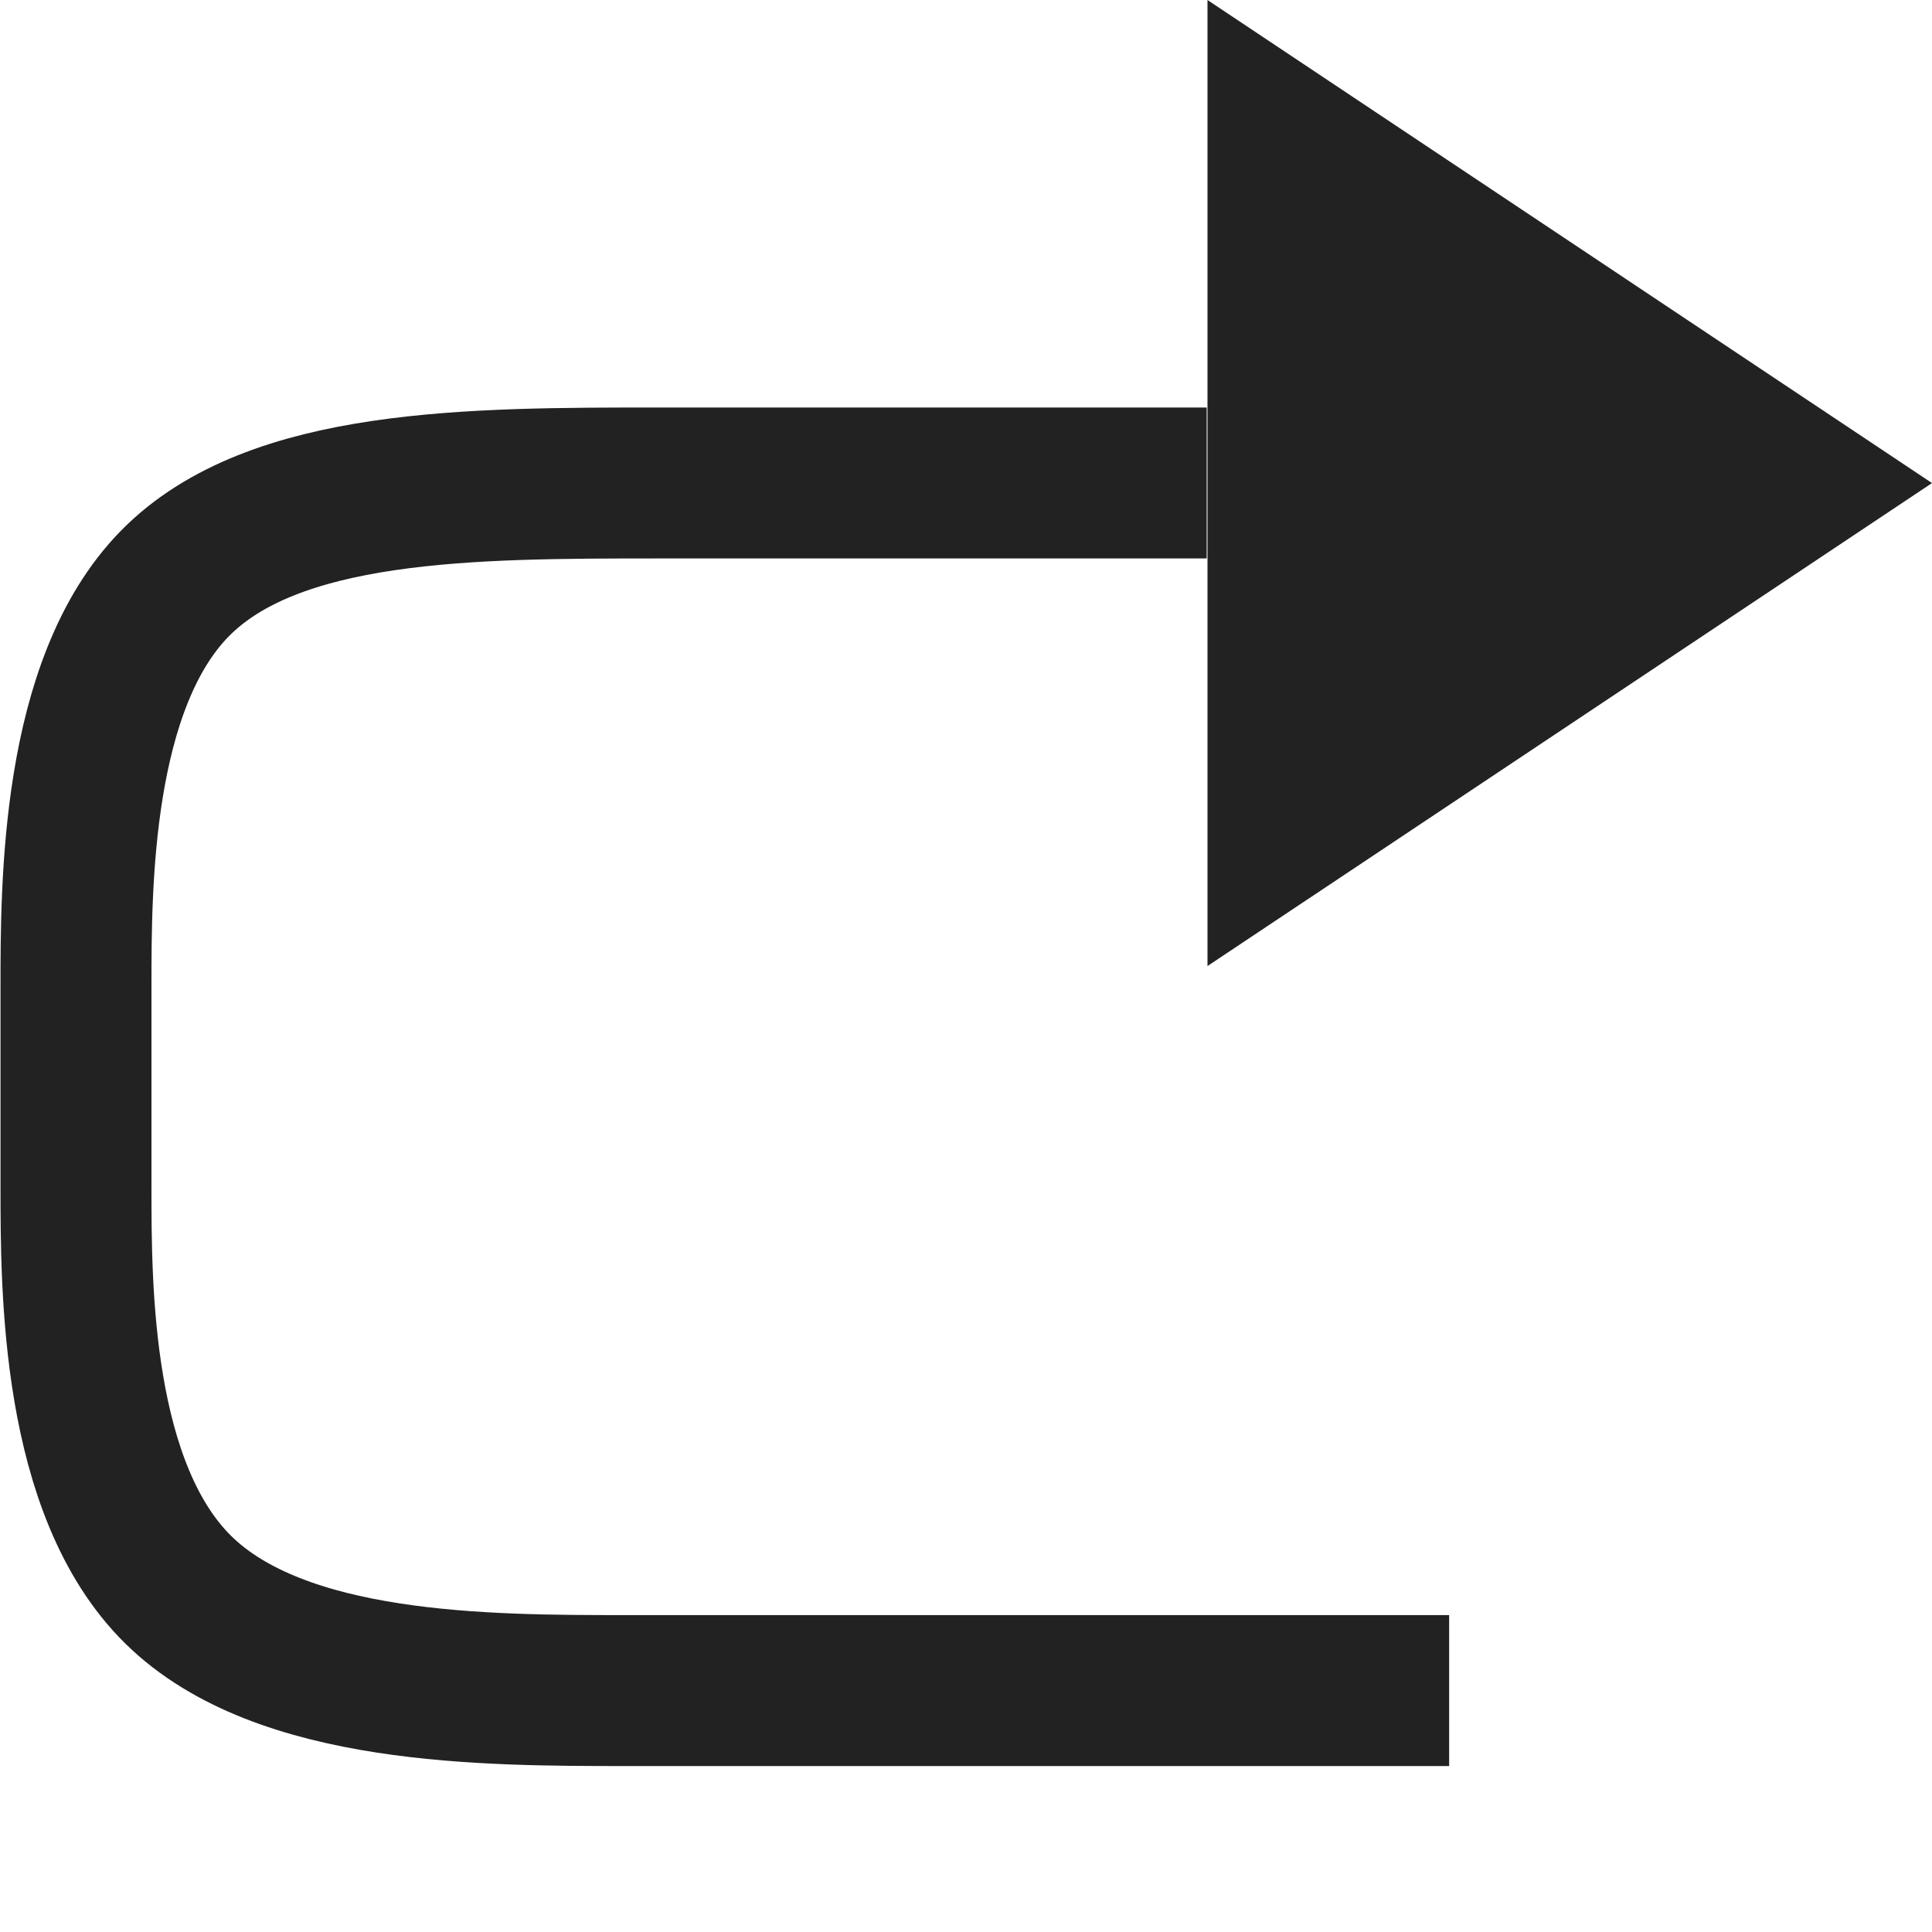
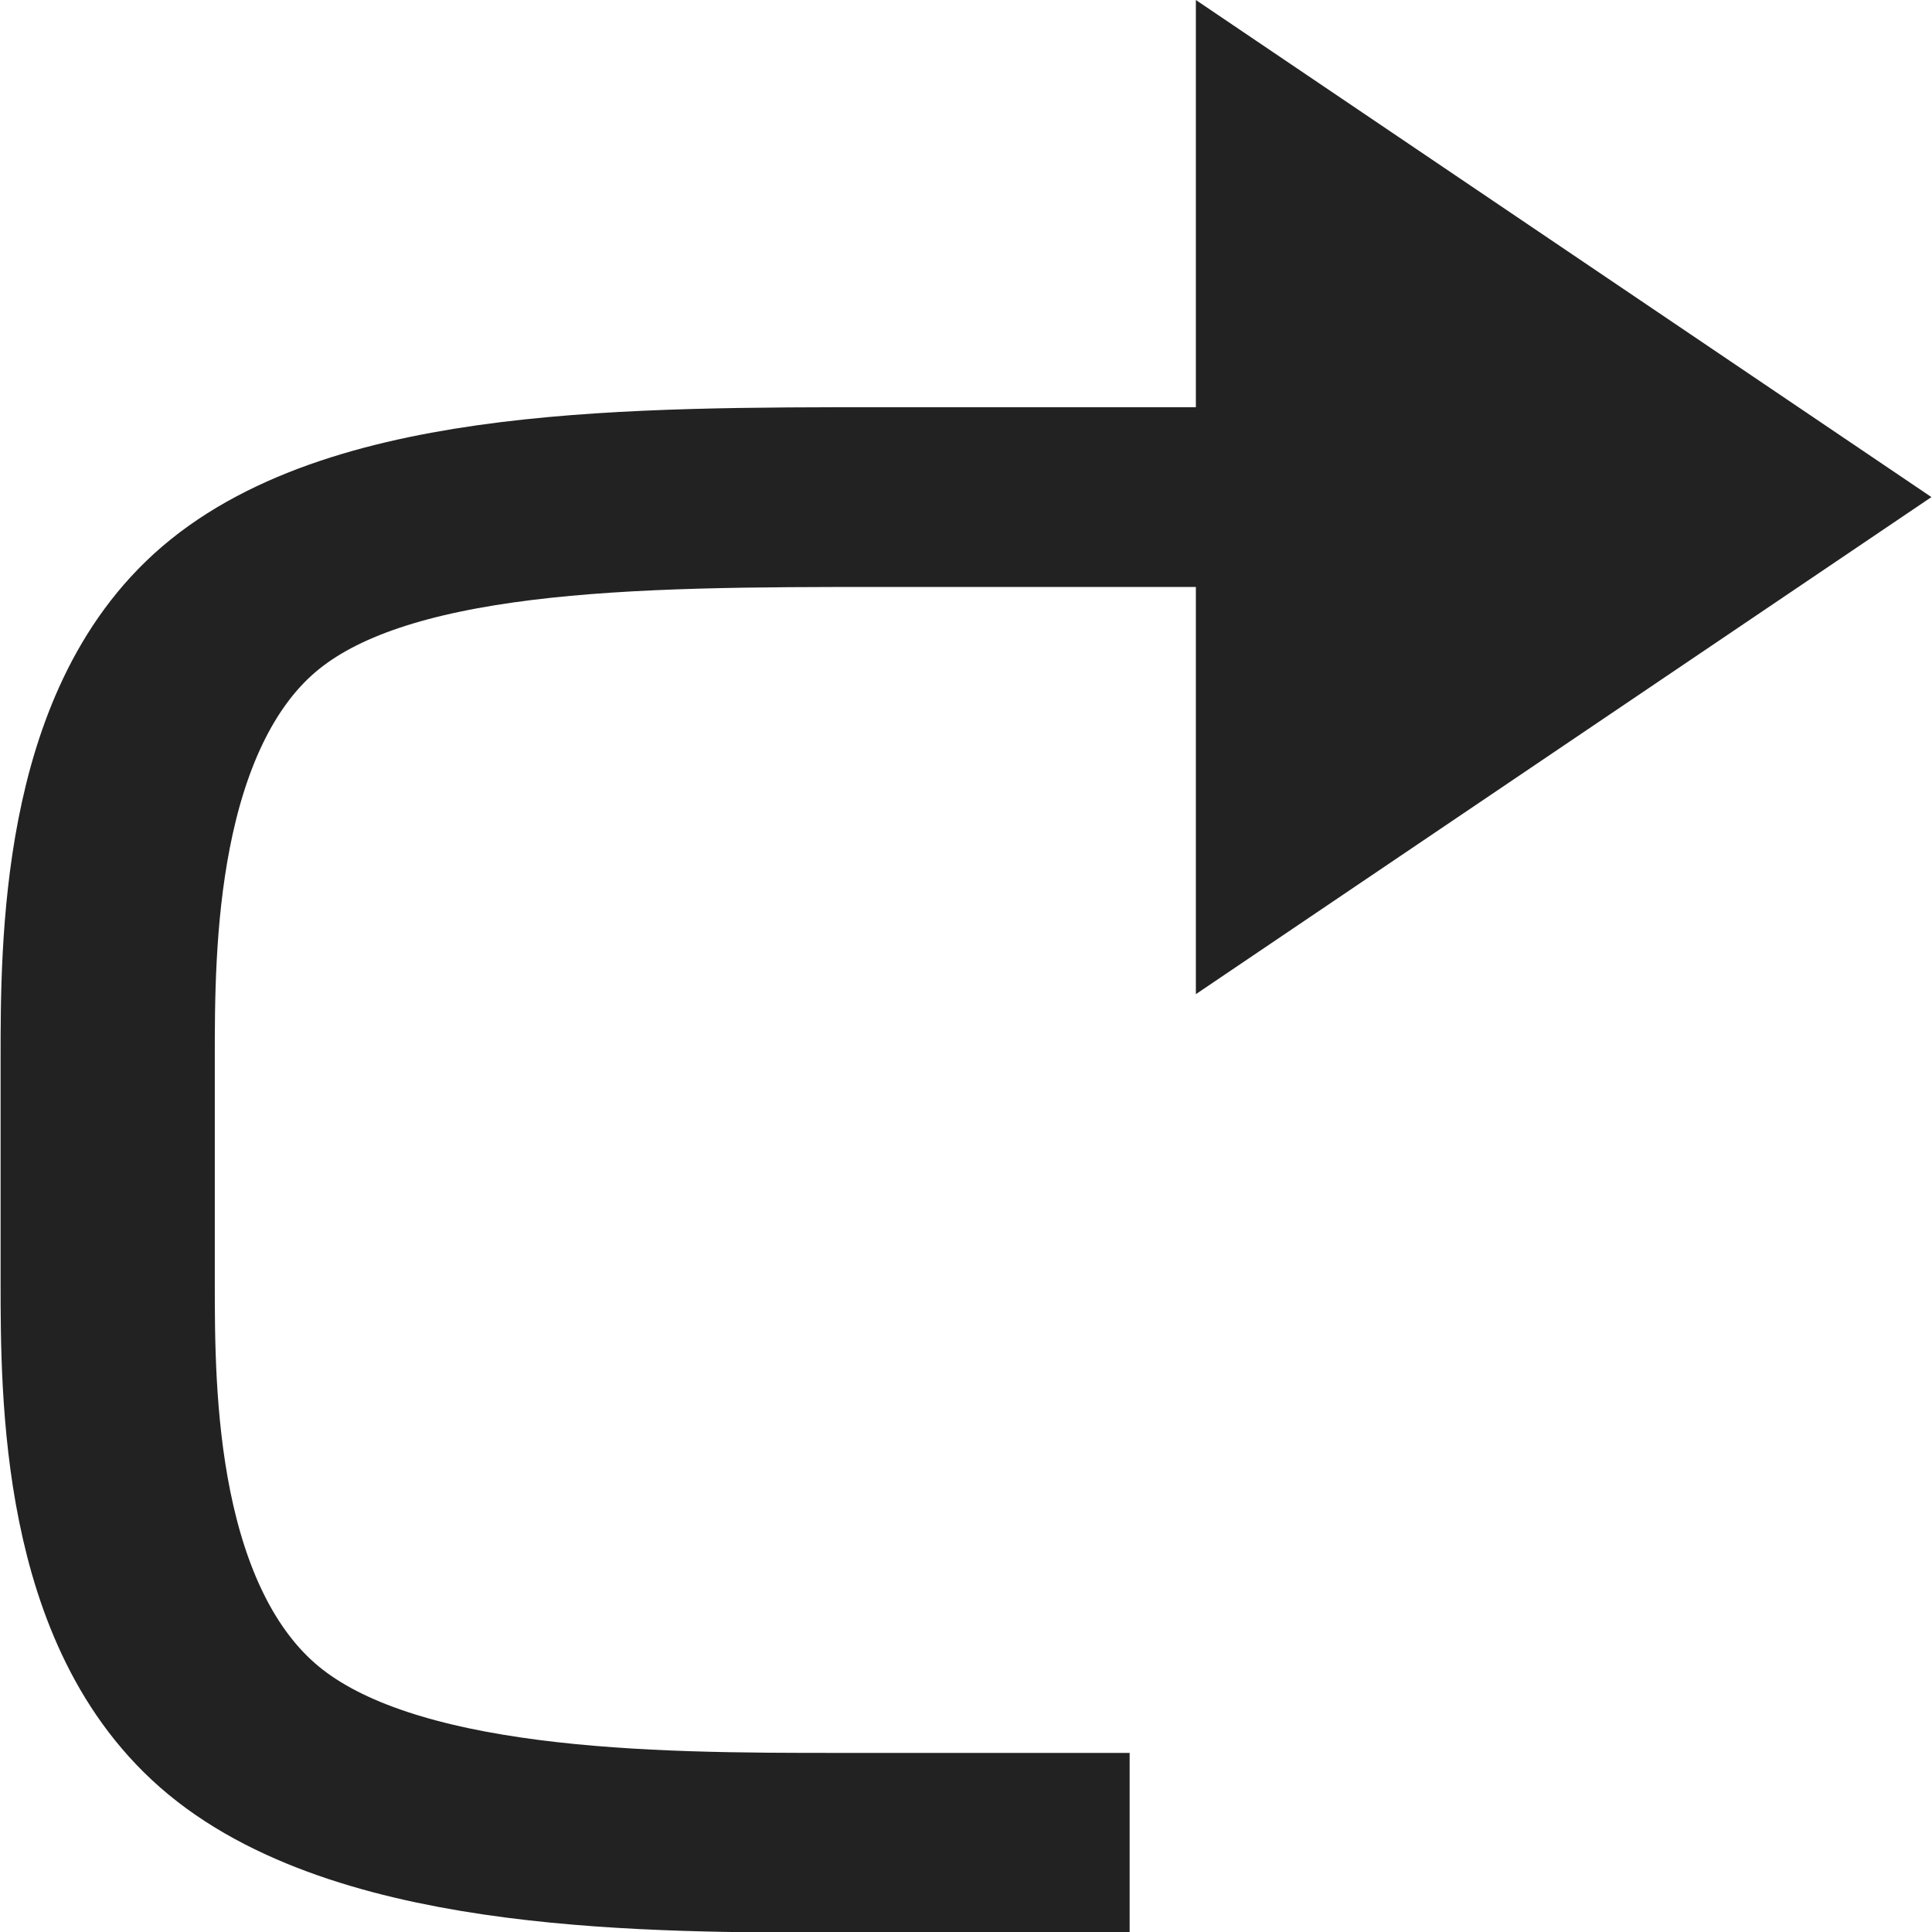
- <svg xmlns="http://www.w3.org/2000/svg" width="64" height="64" viewBox="0 0 16.933 16.933" version="1.1" id="svg716">
-   <defs id="defs713">
-     </defs>
-   <g id="layer1">
-     <path style="fill:#222222;stroke:none;stroke-width:1.323;stroke-dasharray:none;stroke-opacity:1" d="m 10.583,0 0,8.467 6.35,-4.233 z" id="path161577-0-4-0-1" />
-     <path style="fill:none;stroke:#222222;stroke-width:1.323;stroke-dasharray:none;stroke-opacity:1" d="m 10.576,4.233 c -1.572,0 -3.143,0 -4.795,0 -1.652,0 -3.384,-10e-8 -4.249,0.882 -0.866,0.882 -0.866,2.646 -0.866,3.528 0,0.882 0,0.882 0,1.764 0,0.882 0,2.646 0.898,3.528 0.898,0.882 2.694,0.882 3.929,0.882 1.235,0 1.909,0 3.016,0 1.108,0 2.65,0 4.192,0" id="path161683-1-8-4" />
+ <svg xmlns="http://www.w3.org/2000/svg" width="64" height="64" viewBox="0 0 64 64" version="1.1" xml:space="preserve" style="fill-rule:evenodd;clip-rule:evenodd;" id="svg2">
+   <defs id="defs2" />
+   <g id="path161577-0-4-0-1" transform="matrix(1.015253,0,0,1.029149,-0.9955202,0)" style="stroke-width:0.98;fill:#222222;fill-opacity:1">
+     <path d="M 40,0 V 32 L 64,16 Z" style="fill-rule:nonzero;stroke-width:0.98;fill:#222222;fill-opacity:1" id="path1" />
+   </g>
+   <g id="path161683-1-8-4" transform="matrix(1.327991,0,0,1.114452,0.226316,-1.364883)" style="stroke-width:5.343;stroke-dasharray:none">
+     <path d="M 39.972,16 H 21.848 C 15.604,16 9.06,16 5.788,19.334 2.516,22.668 2.516,29.335 2.516,32.667 v 6.667 c 0,3.334 0,10 3.395,13.333 C 9.305,56 16.094,56 20.762,56 h 7.246" style="fill:none;fill-rule:nonzero;stroke:#222222;stroke-width:5.343;stroke-dasharray:none" id="path2" />
  </g>
</svg>
